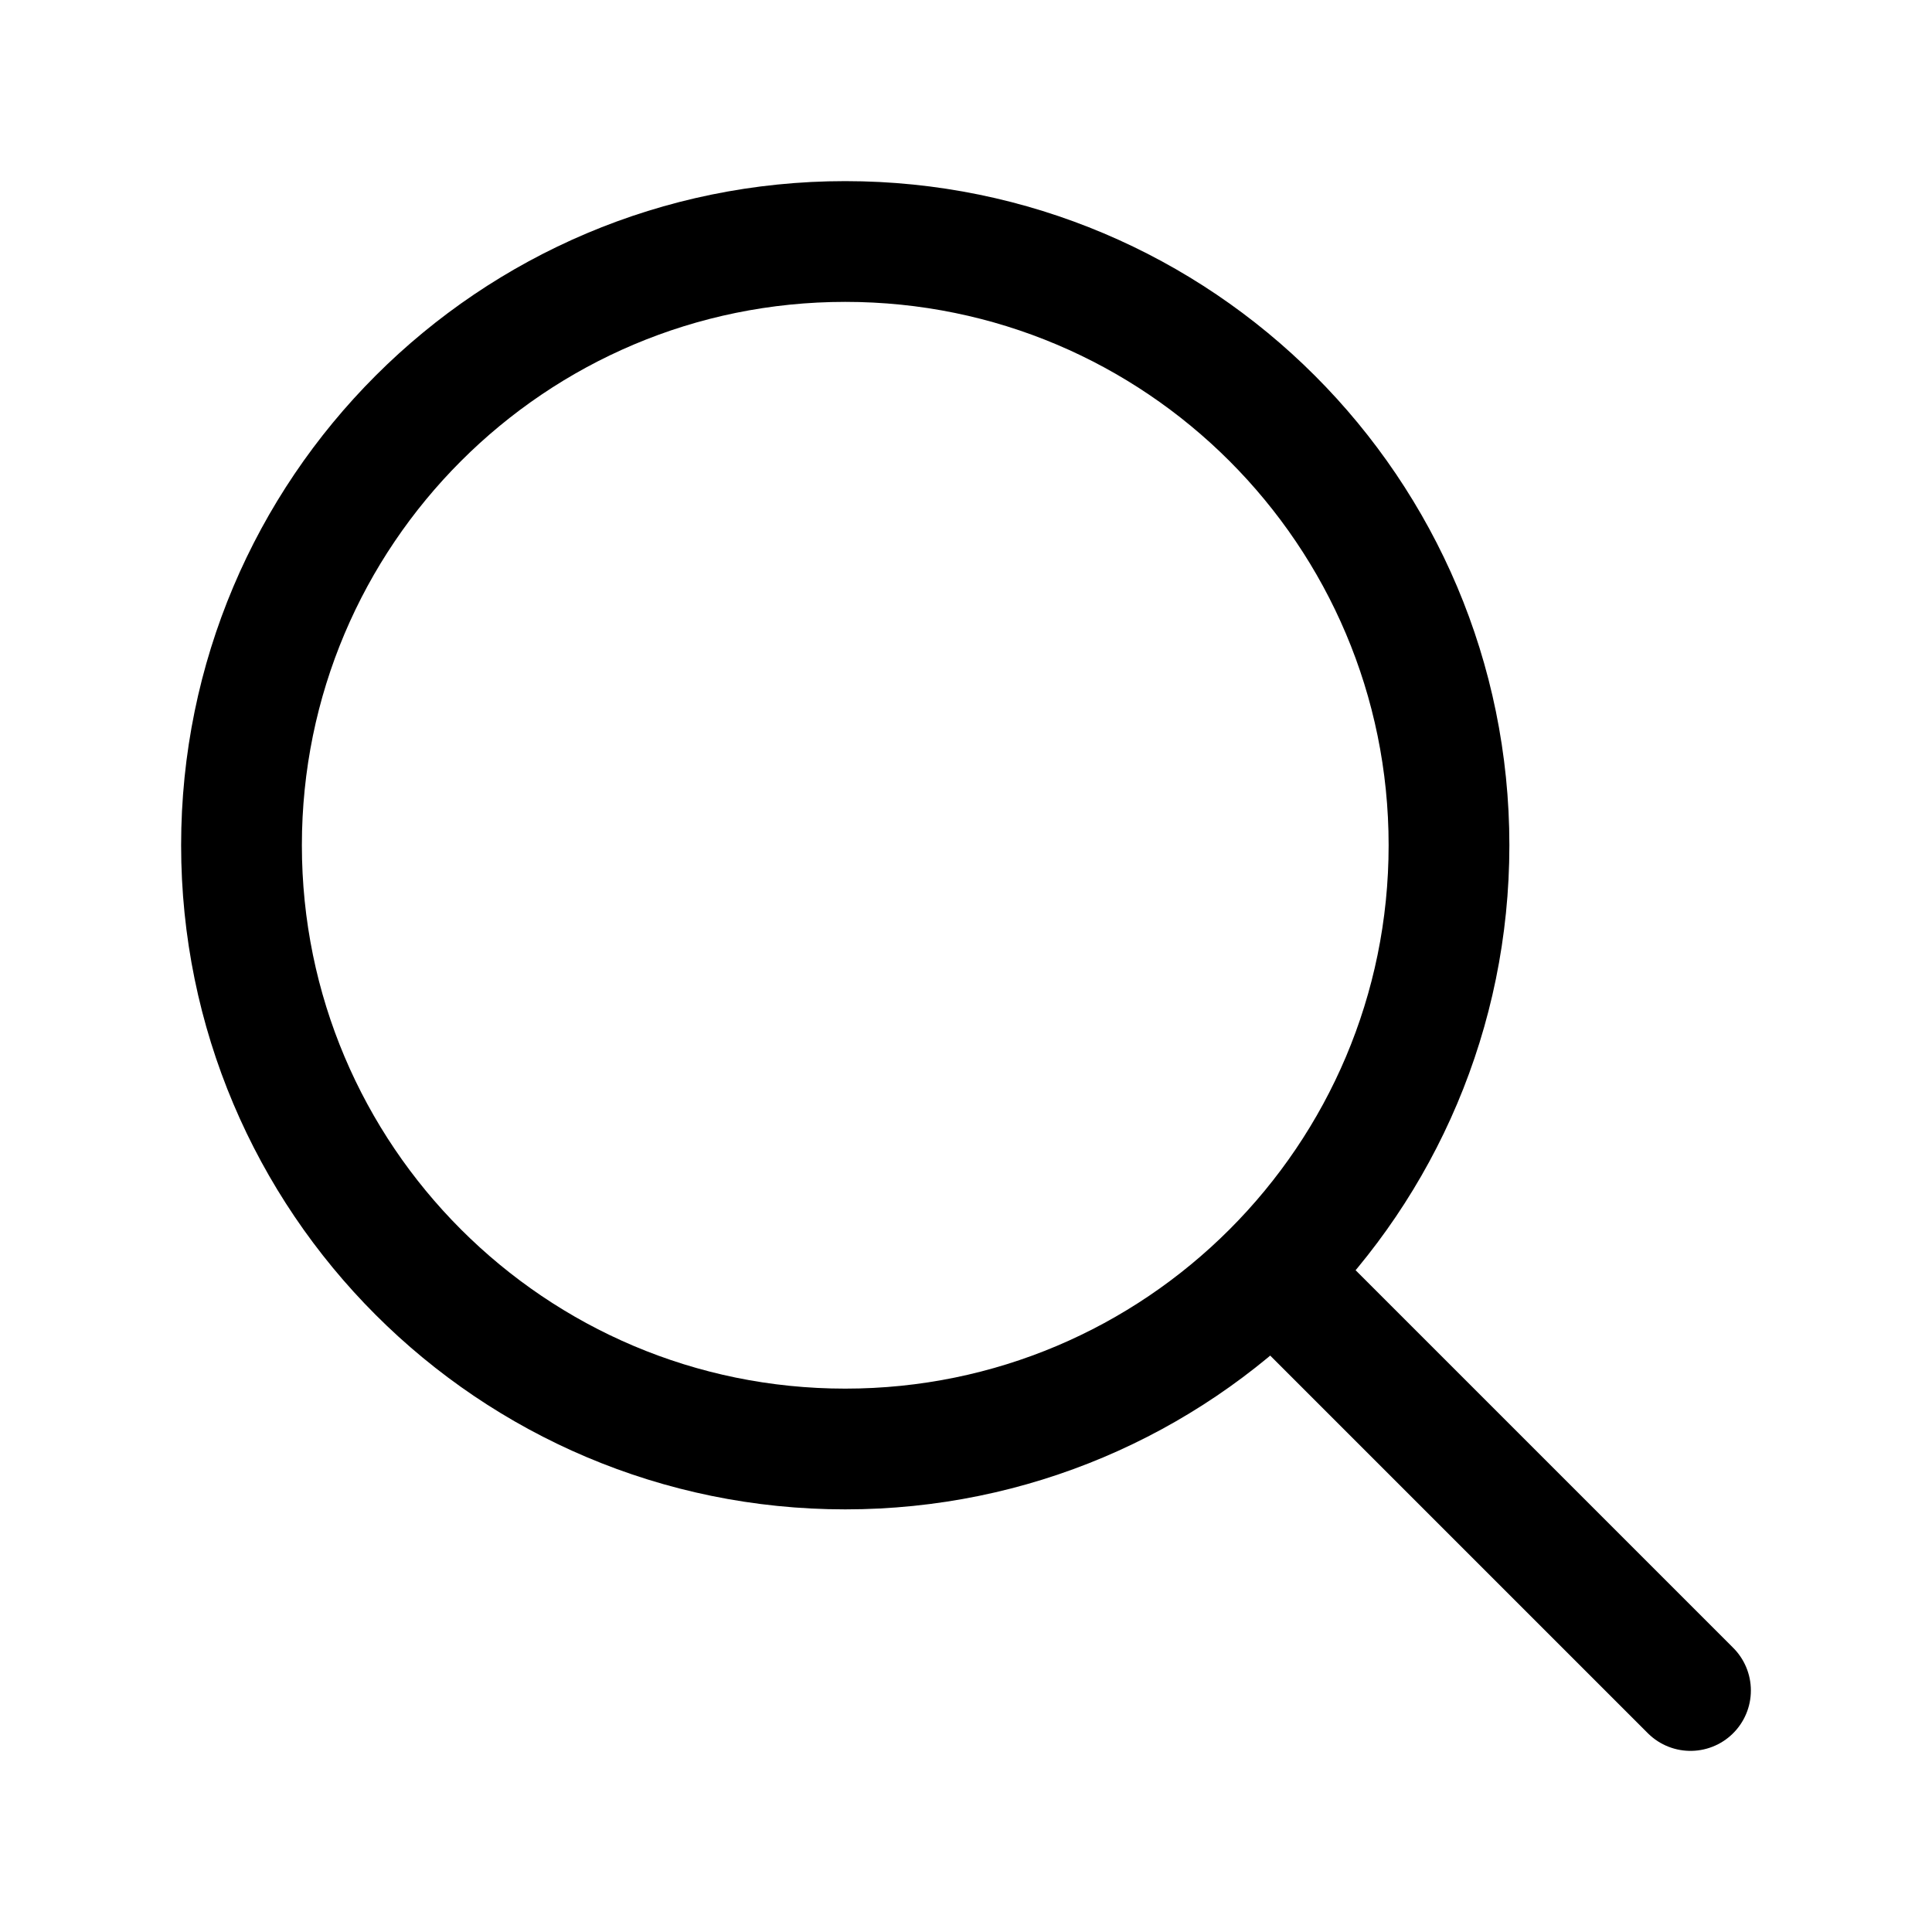
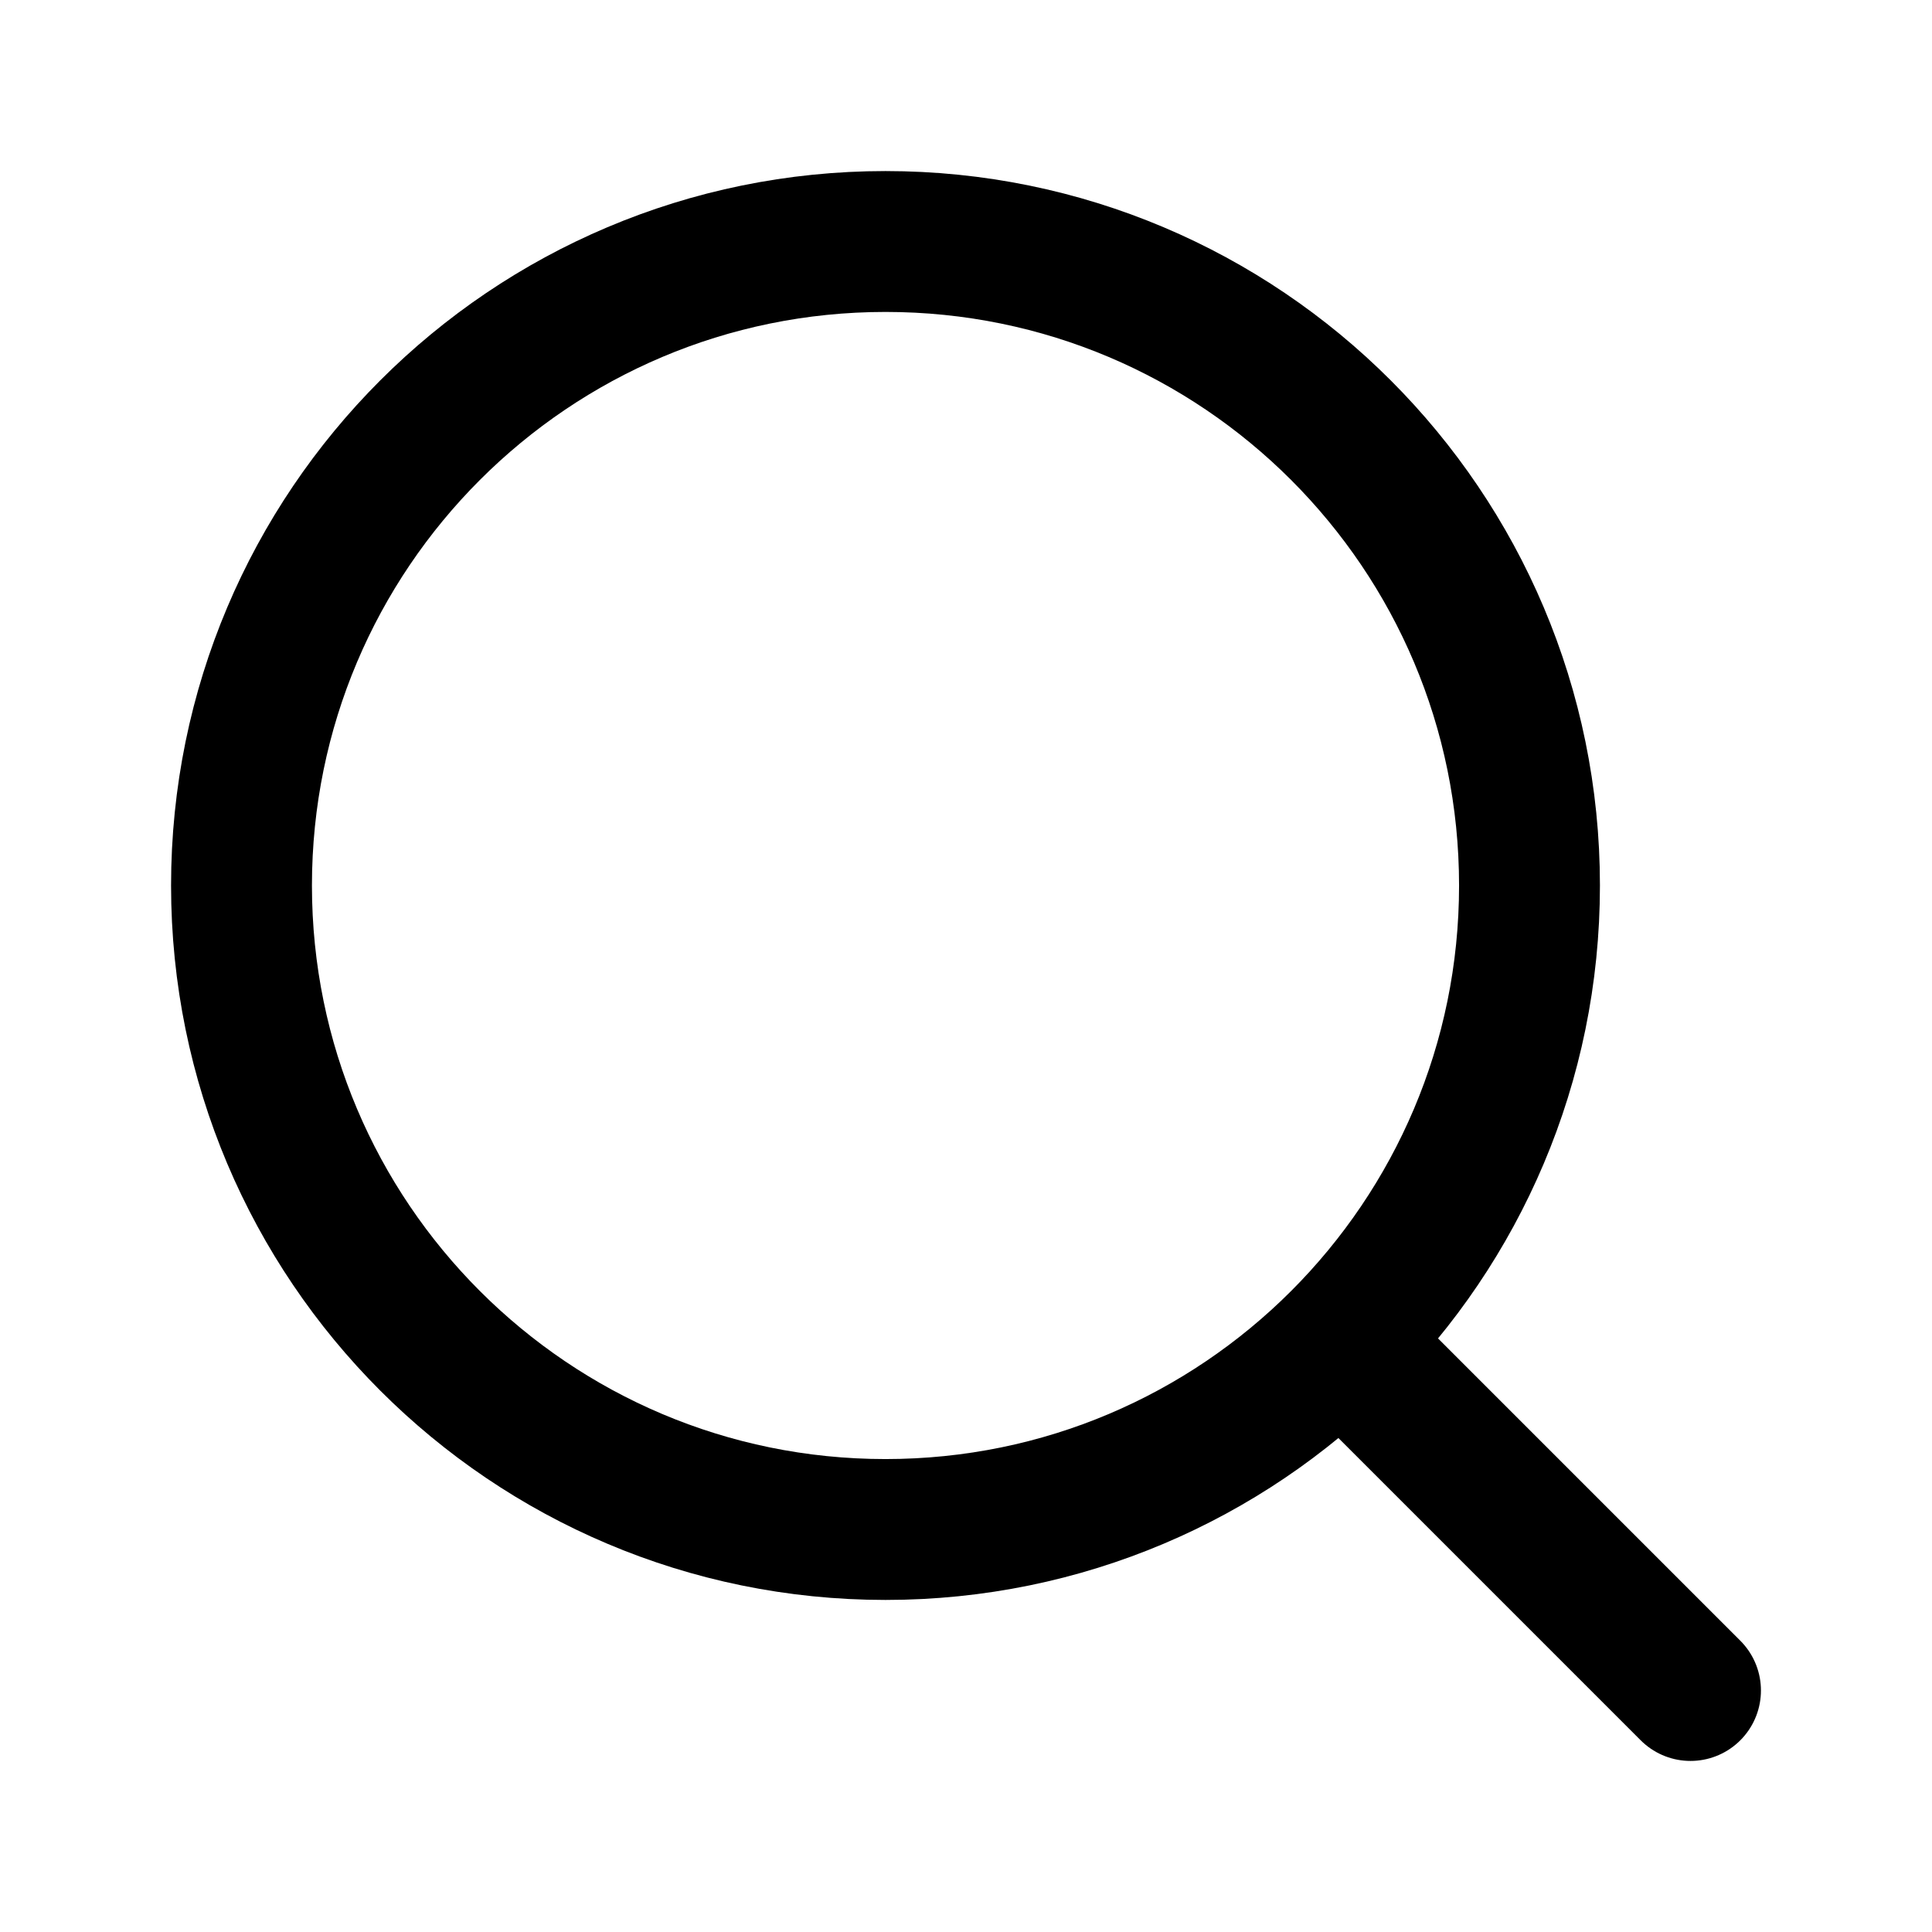
- <svg xmlns="http://www.w3.org/2000/svg" viewBox="0 0 24 24" fill="none" stroke="currentColor" stroke-width="1.5" stroke-linecap="round" stroke-linejoin="round">
-   <circle cx="10.5" cy="10.5" r="7.5" />
-   <path d="m16 16 5 5" />
+ <svg xmlns="http://www.w3.org/2000/svg" viewBox="0 0 24 24" fill="none" stroke="currentColor" stroke-width="1.75" stroke-linecap="round" stroke-linejoin="round">
+   <path d="M21 21L16.66 16.66" />
+   <circle cx="11" cy="11" r="8" />
</svg>
